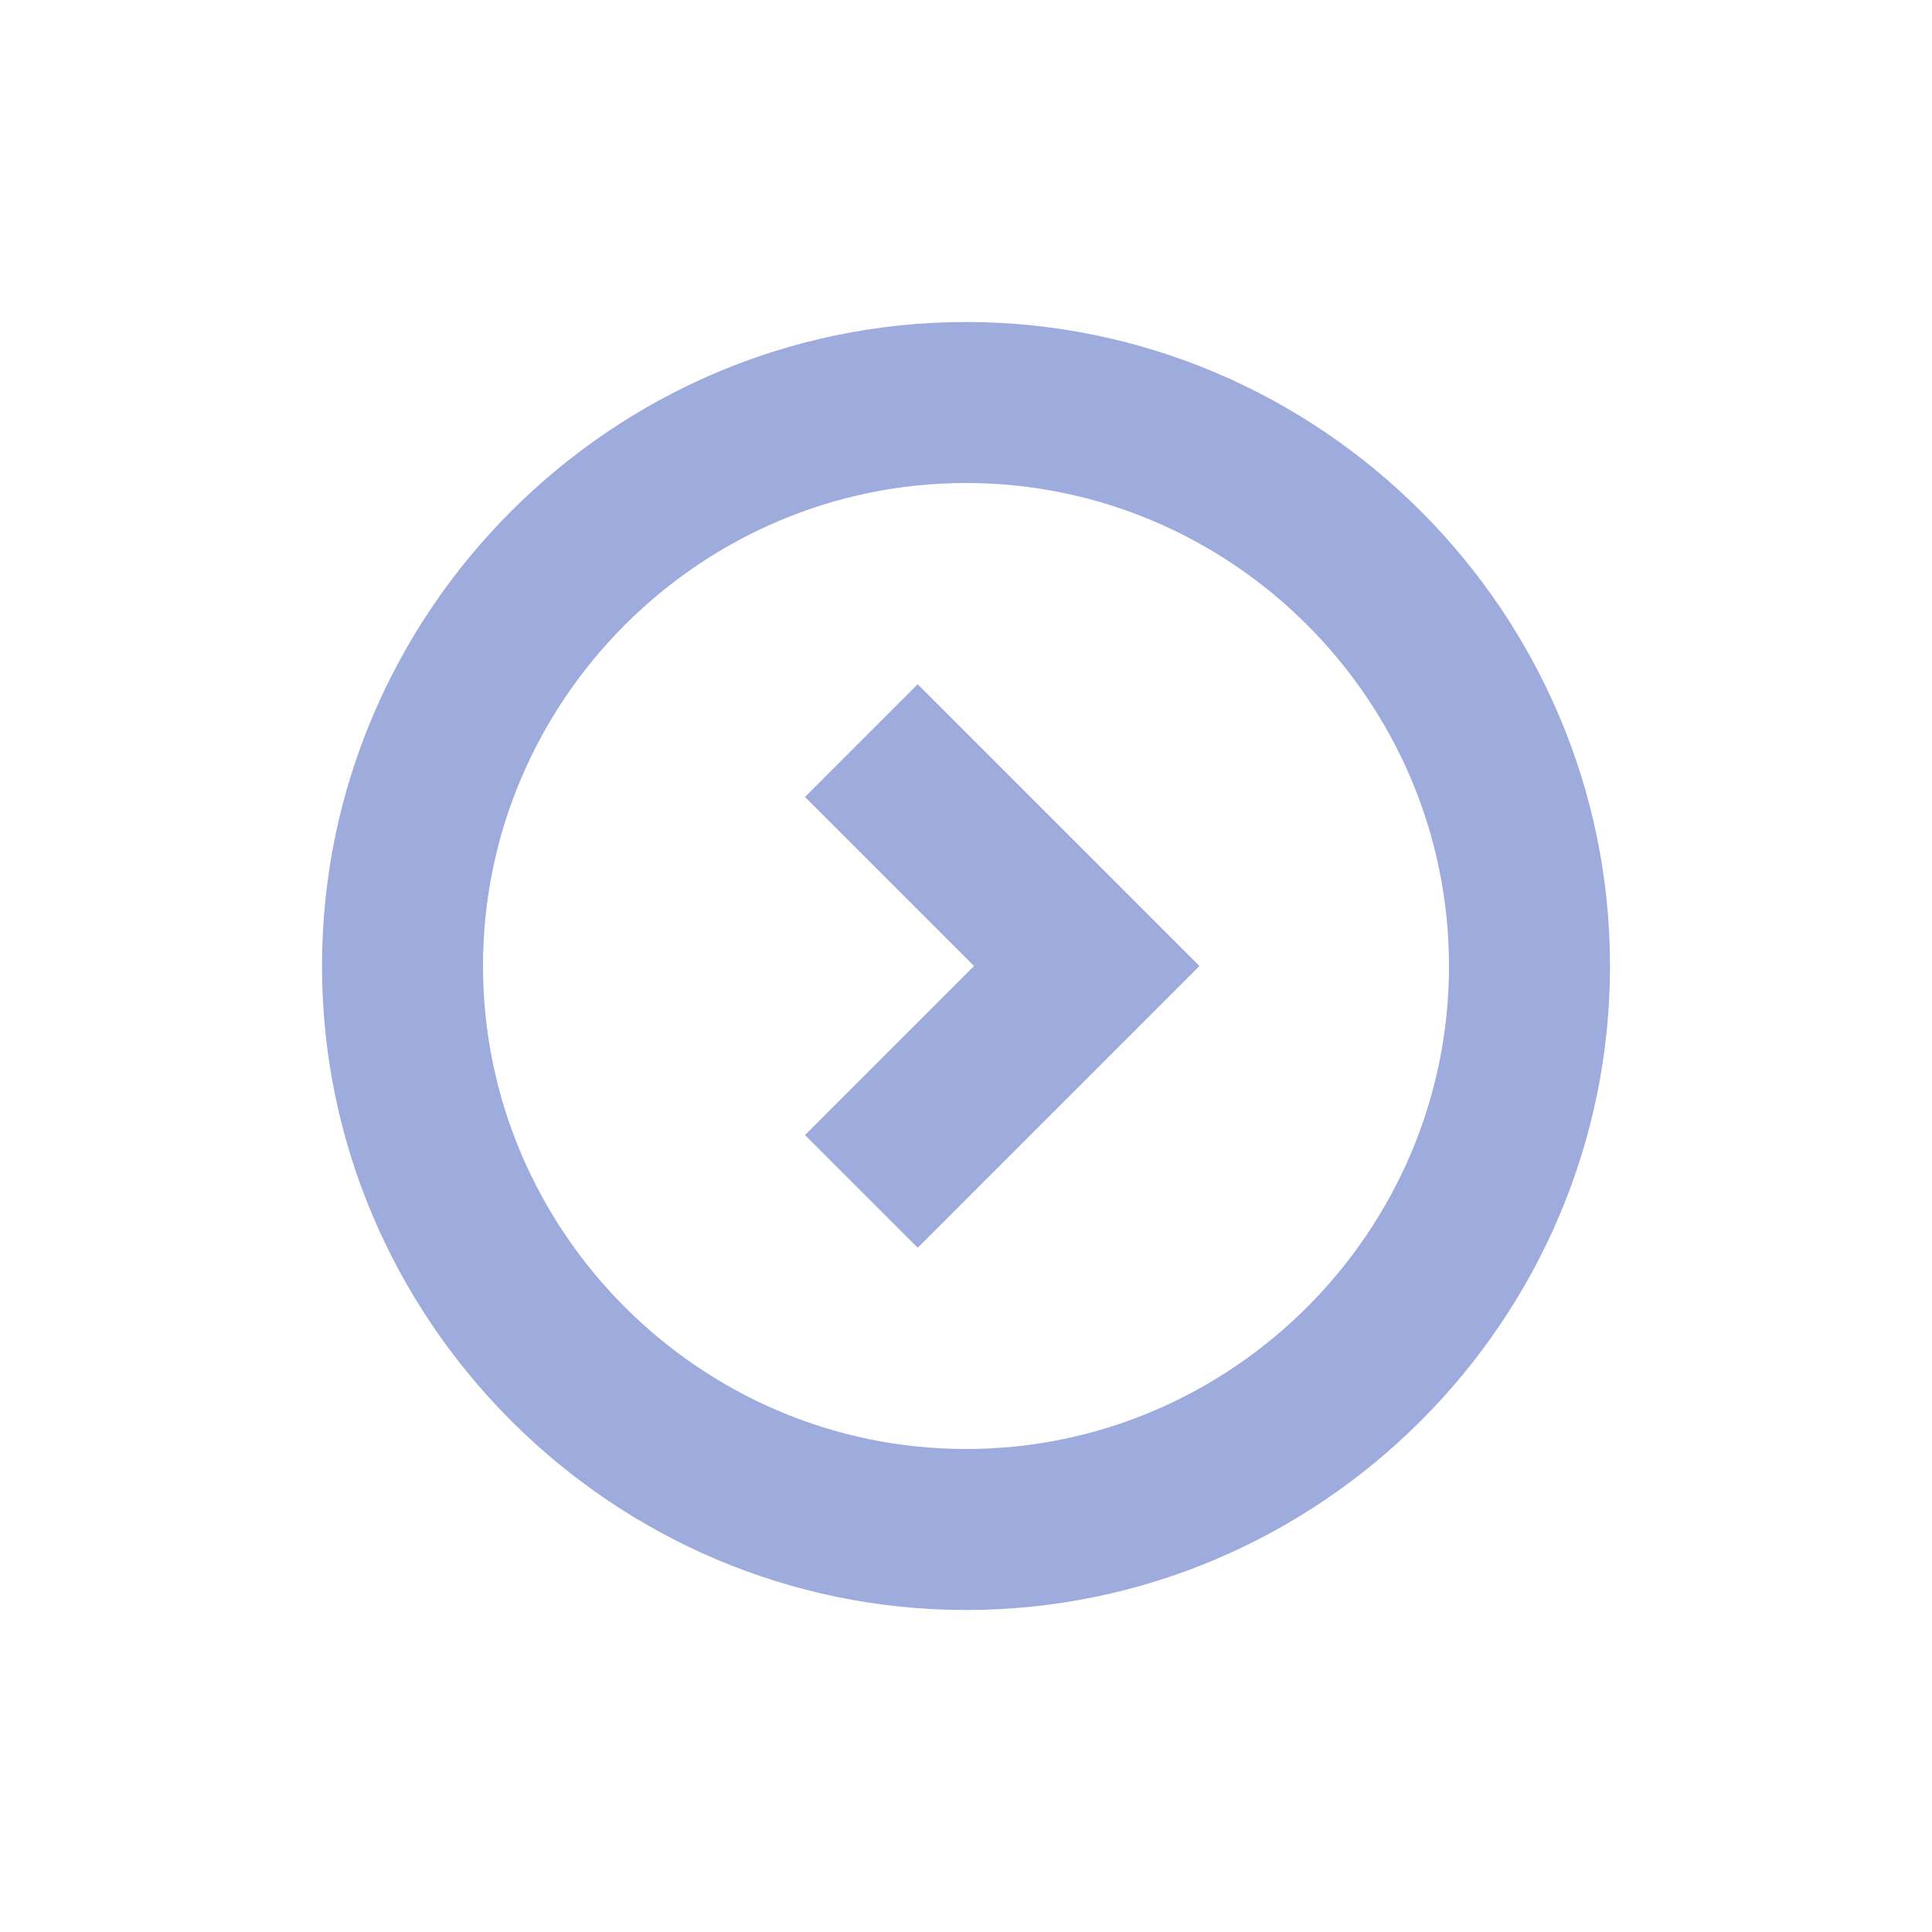
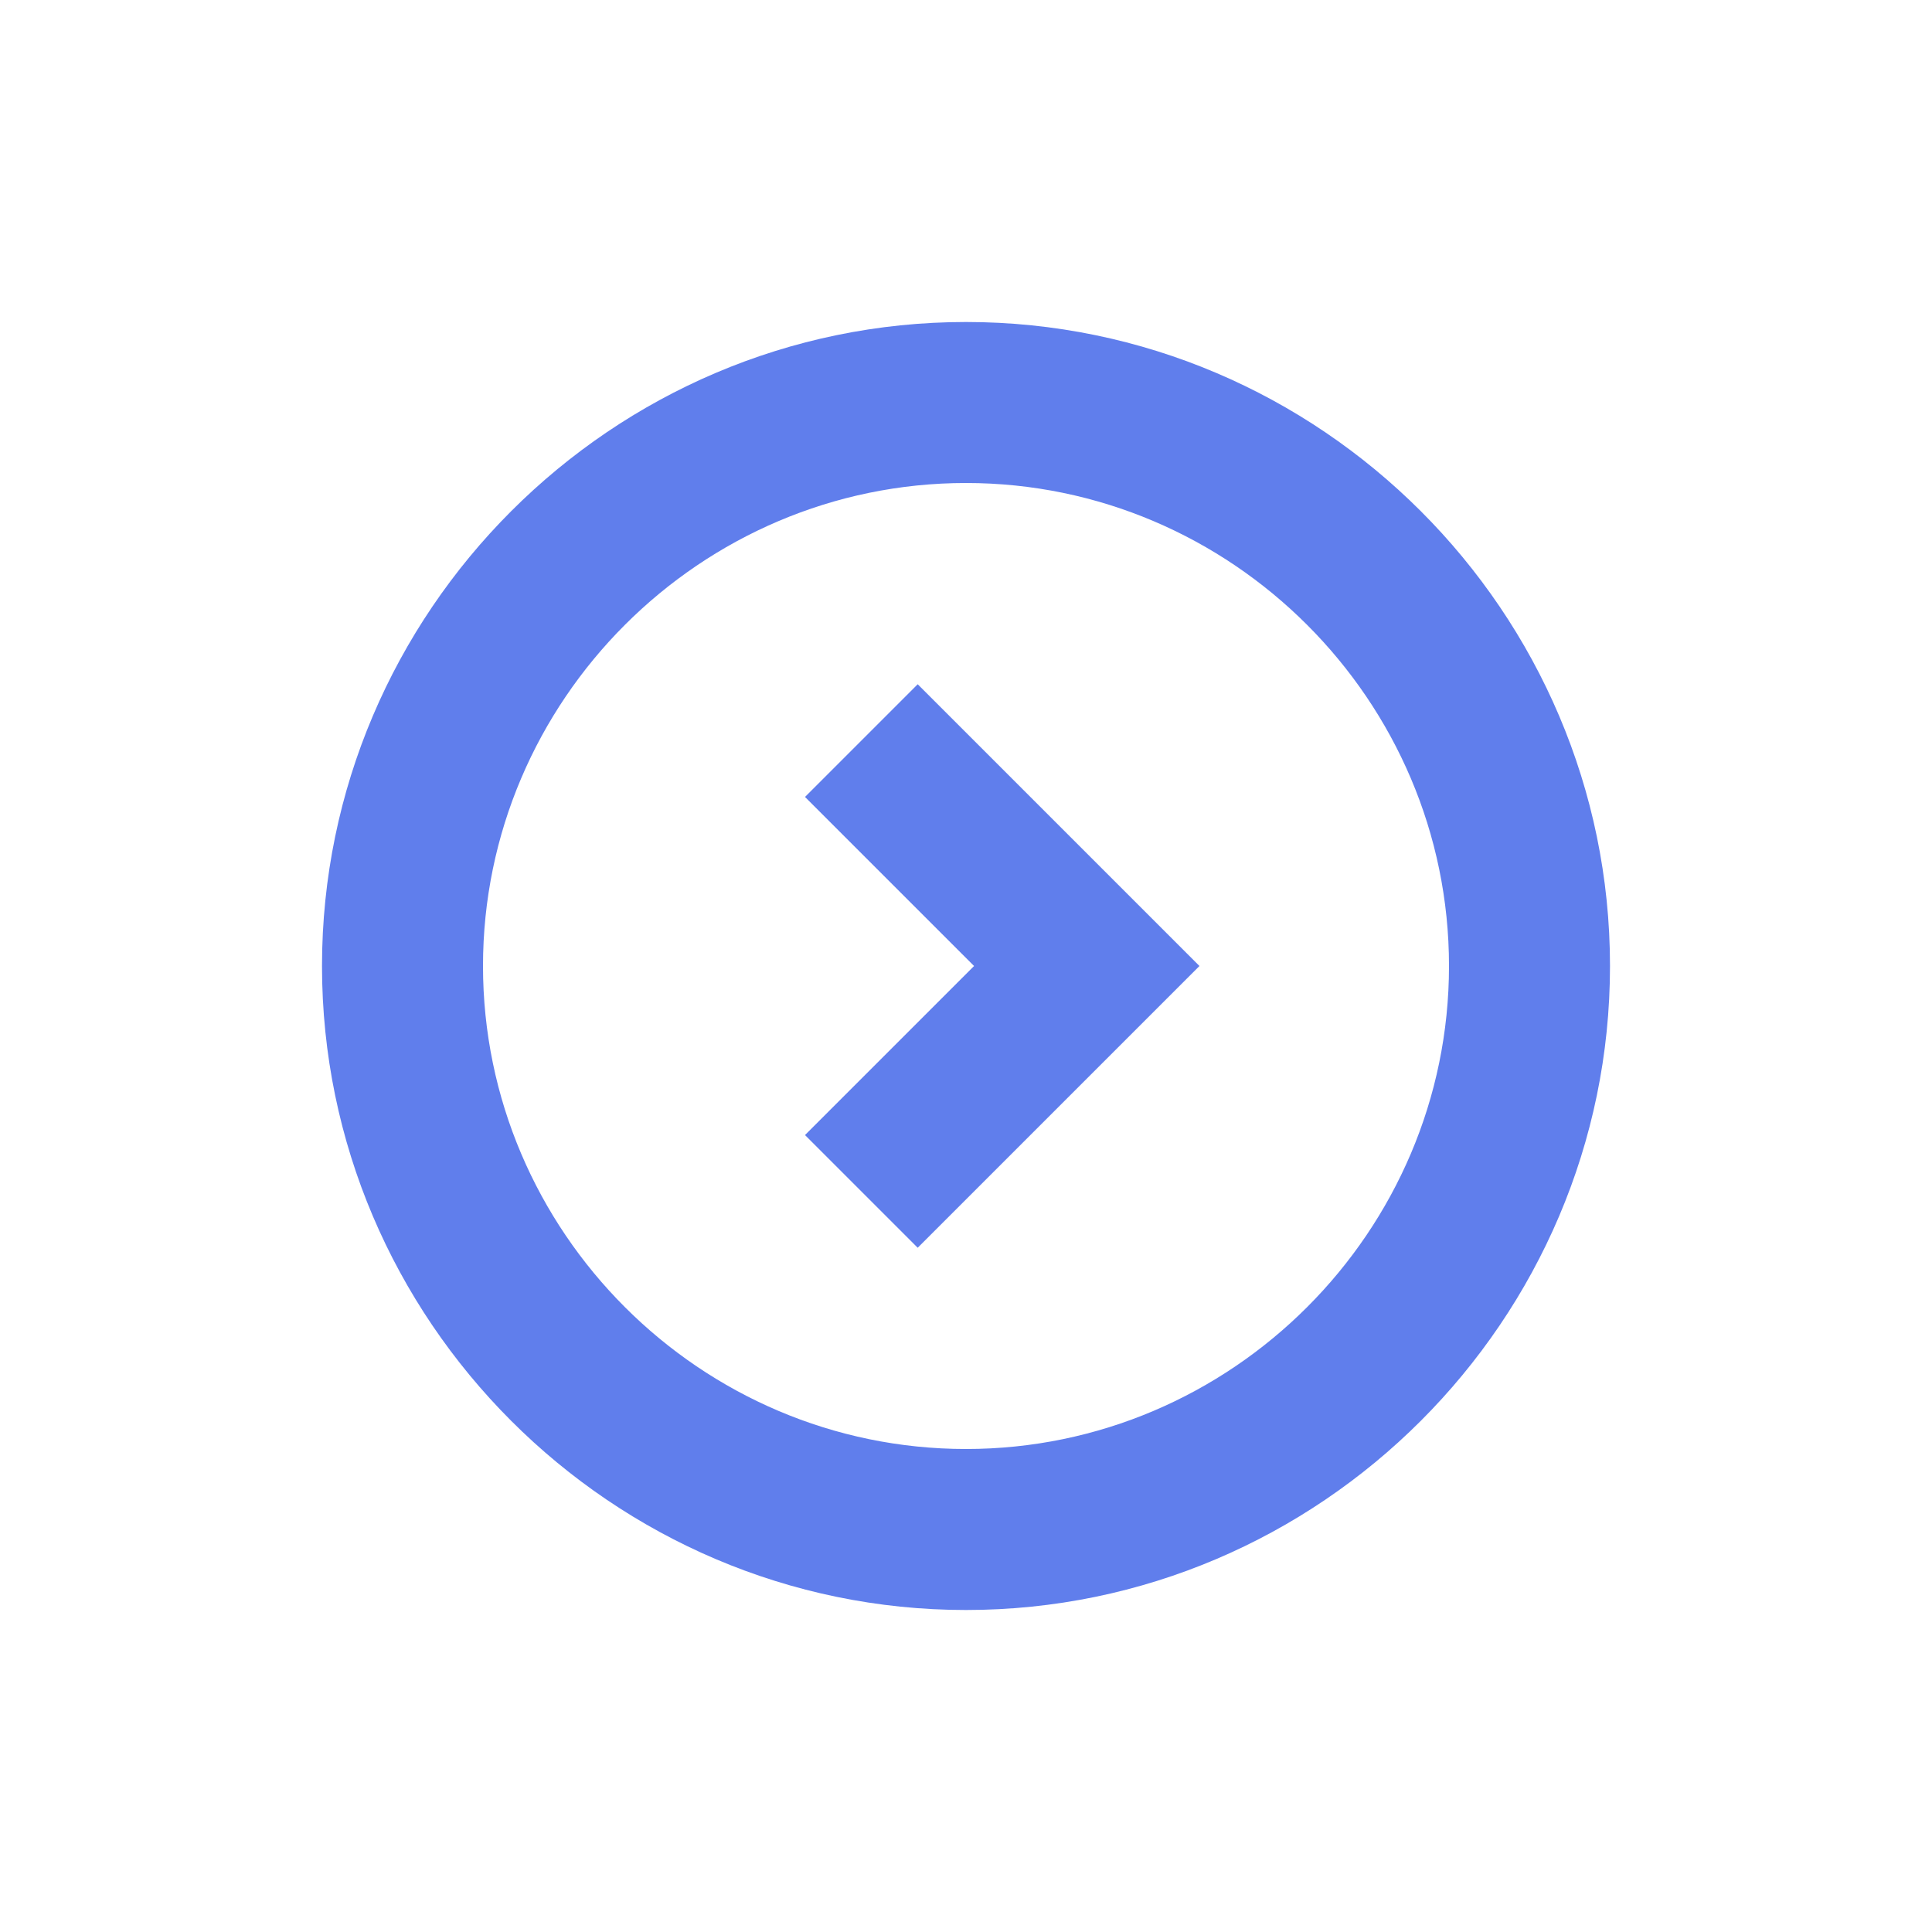
<svg xmlns="http://www.w3.org/2000/svg" t="1654590916053" class="icon" viewBox="0 0 1024 1024" version="1.1" p-id="4432" width="32" height="32">
-   <path d="M635.733 512l-149.333-149.333L426.667 422.4l89.6 89.6-89.6 89.6 59.733 59.733 149.333-149.333zM170.667 512c0 187.733 153.6 341.333 341.333 341.333s341.333-153.6 341.333-341.333-153.6-341.333-341.333-341.333-341.333 153.6-341.333 341.333z m85.333 0c0-140.8 115.2-256 256-256s256 115.2 256 256-115.2 256-256 256-256-115.2-256-256z" fill="#9eabdd" p-id="4433" />
+   <path d="M635.733 512l-149.333-149.333L426.667 422.4l89.6 89.6-89.6 89.6 59.733 59.733 149.333-149.333zM170.667 512c0 187.733 153.6 341.333 341.333 341.333s341.333-153.6 341.333-341.333-153.6-341.333-341.333-341.333-341.333 153.6-341.333 341.333z m85.333 0c0-140.8 115.2-256 256-256s256 115.2 256 256-115.2 256-256 256-256-115.2-256-256z" fill="#607eec" p-id="4433" />
</svg>
